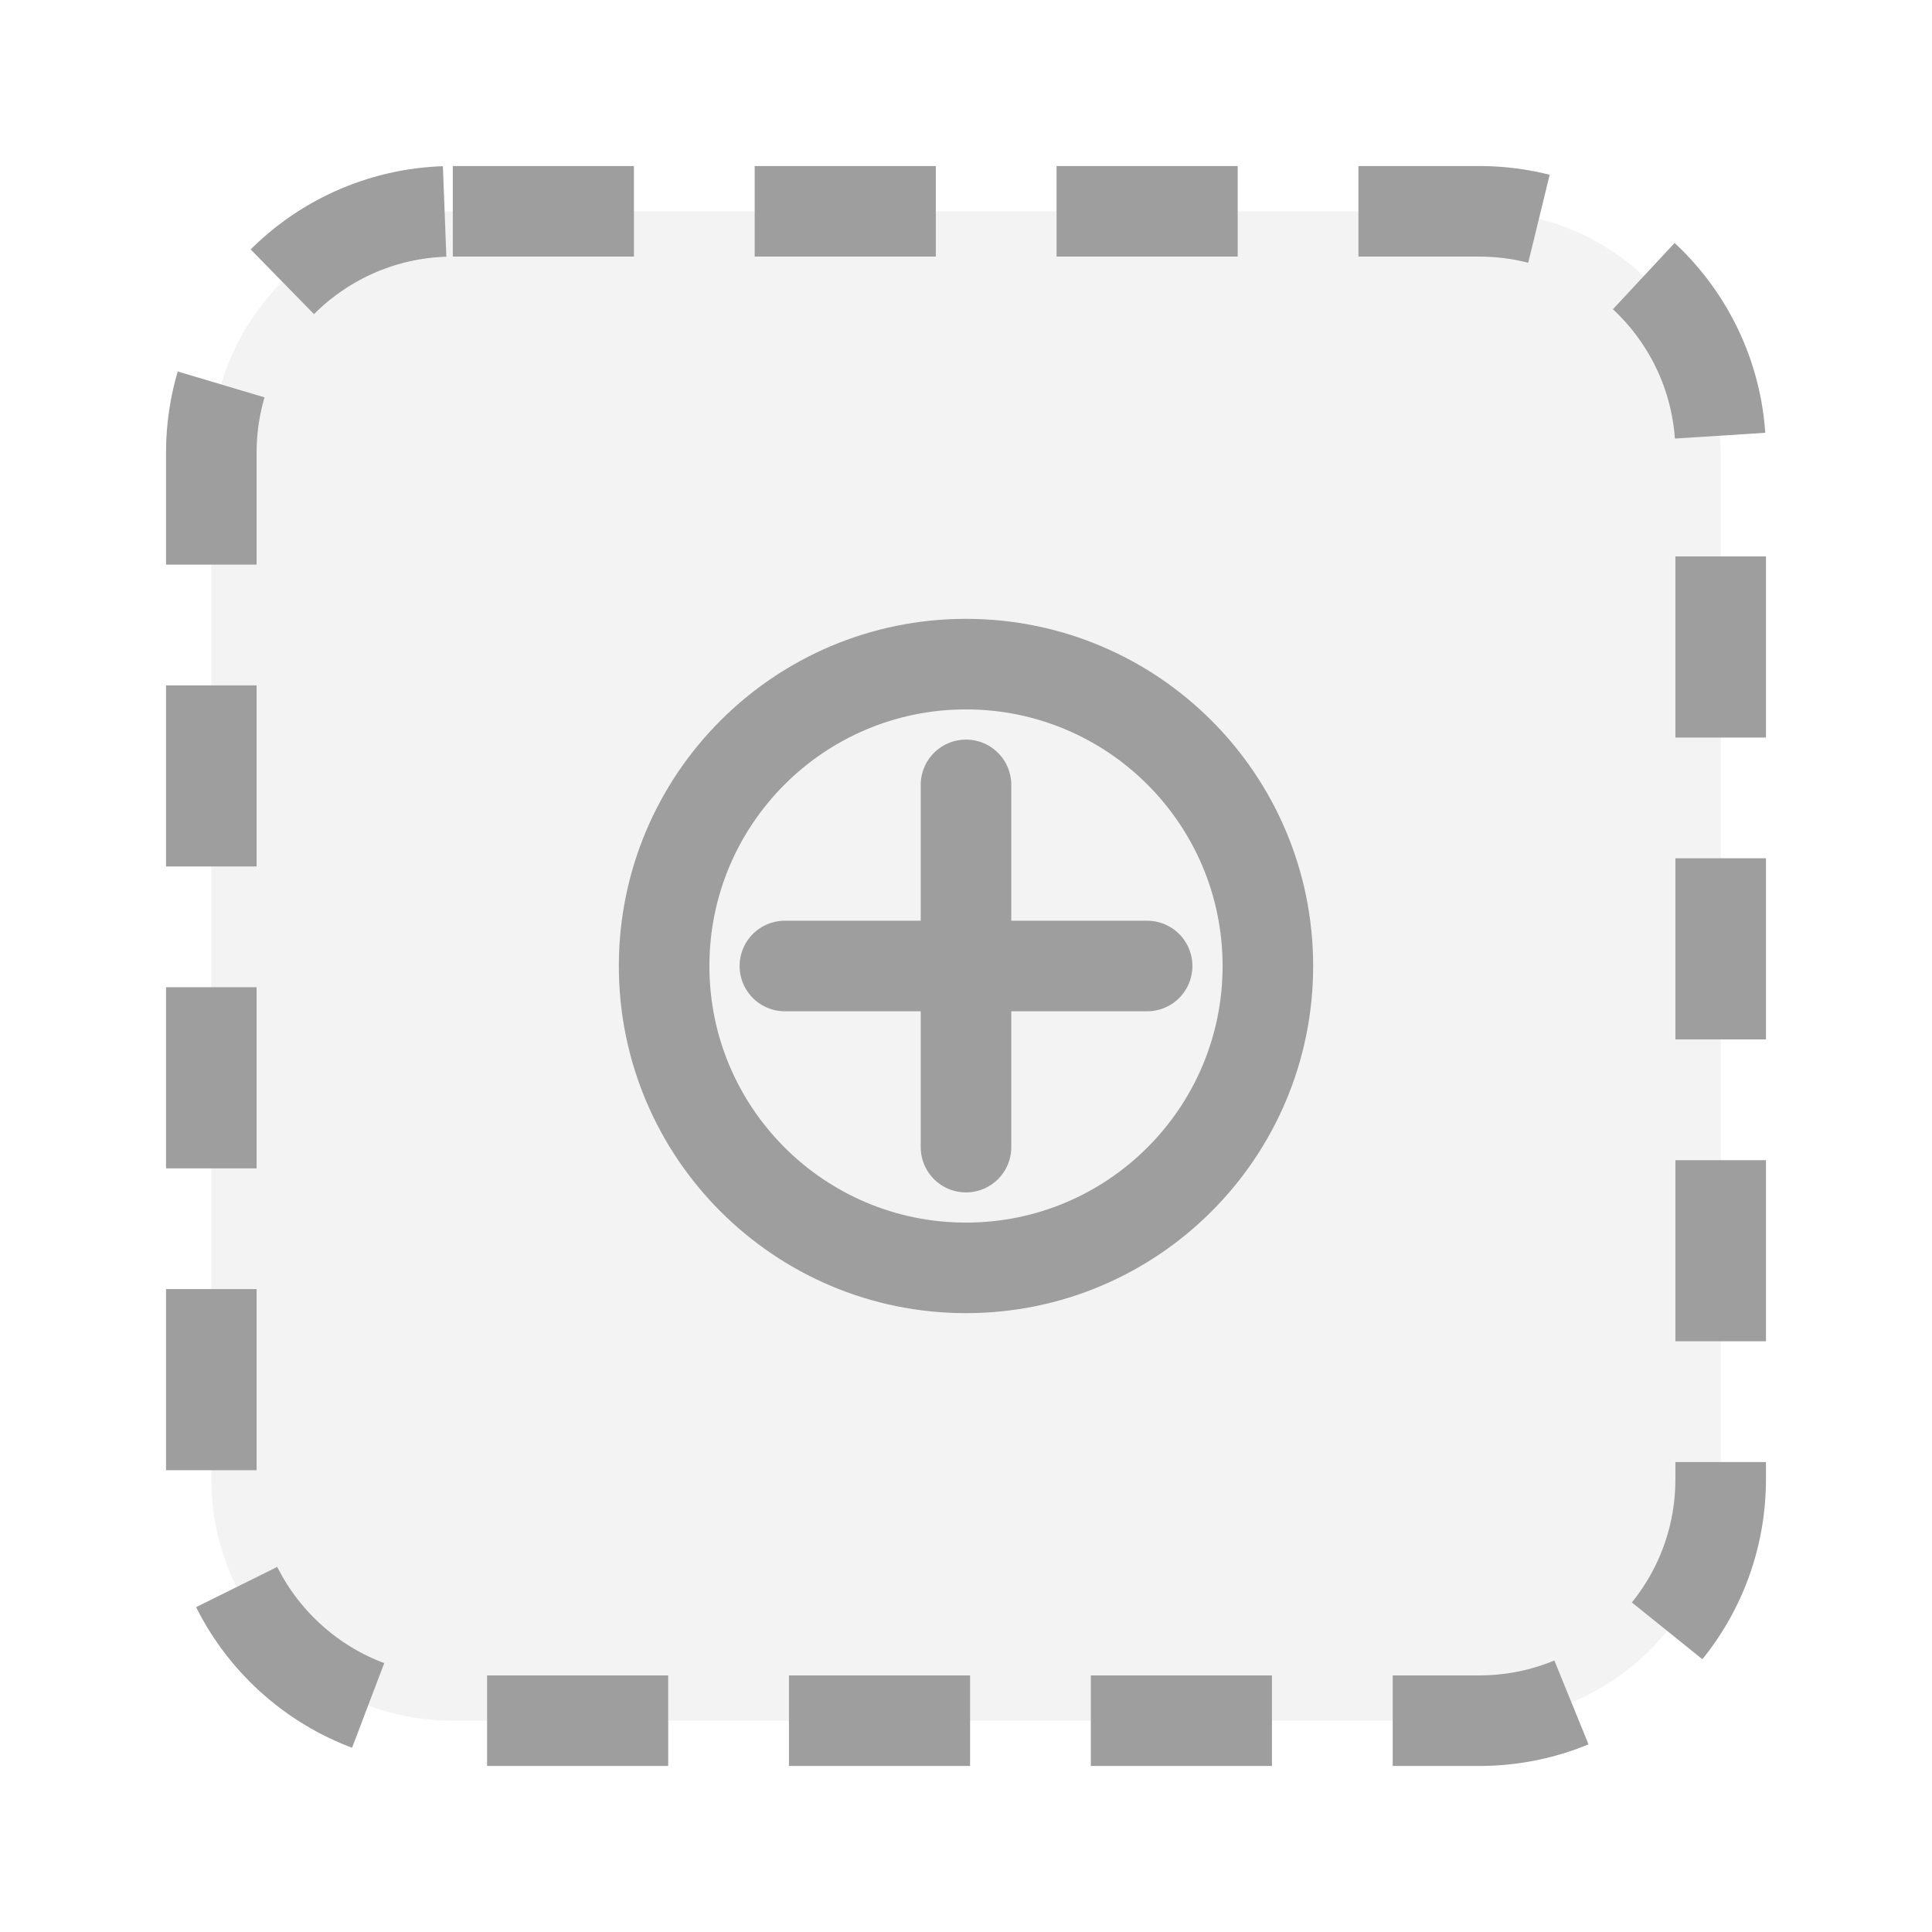
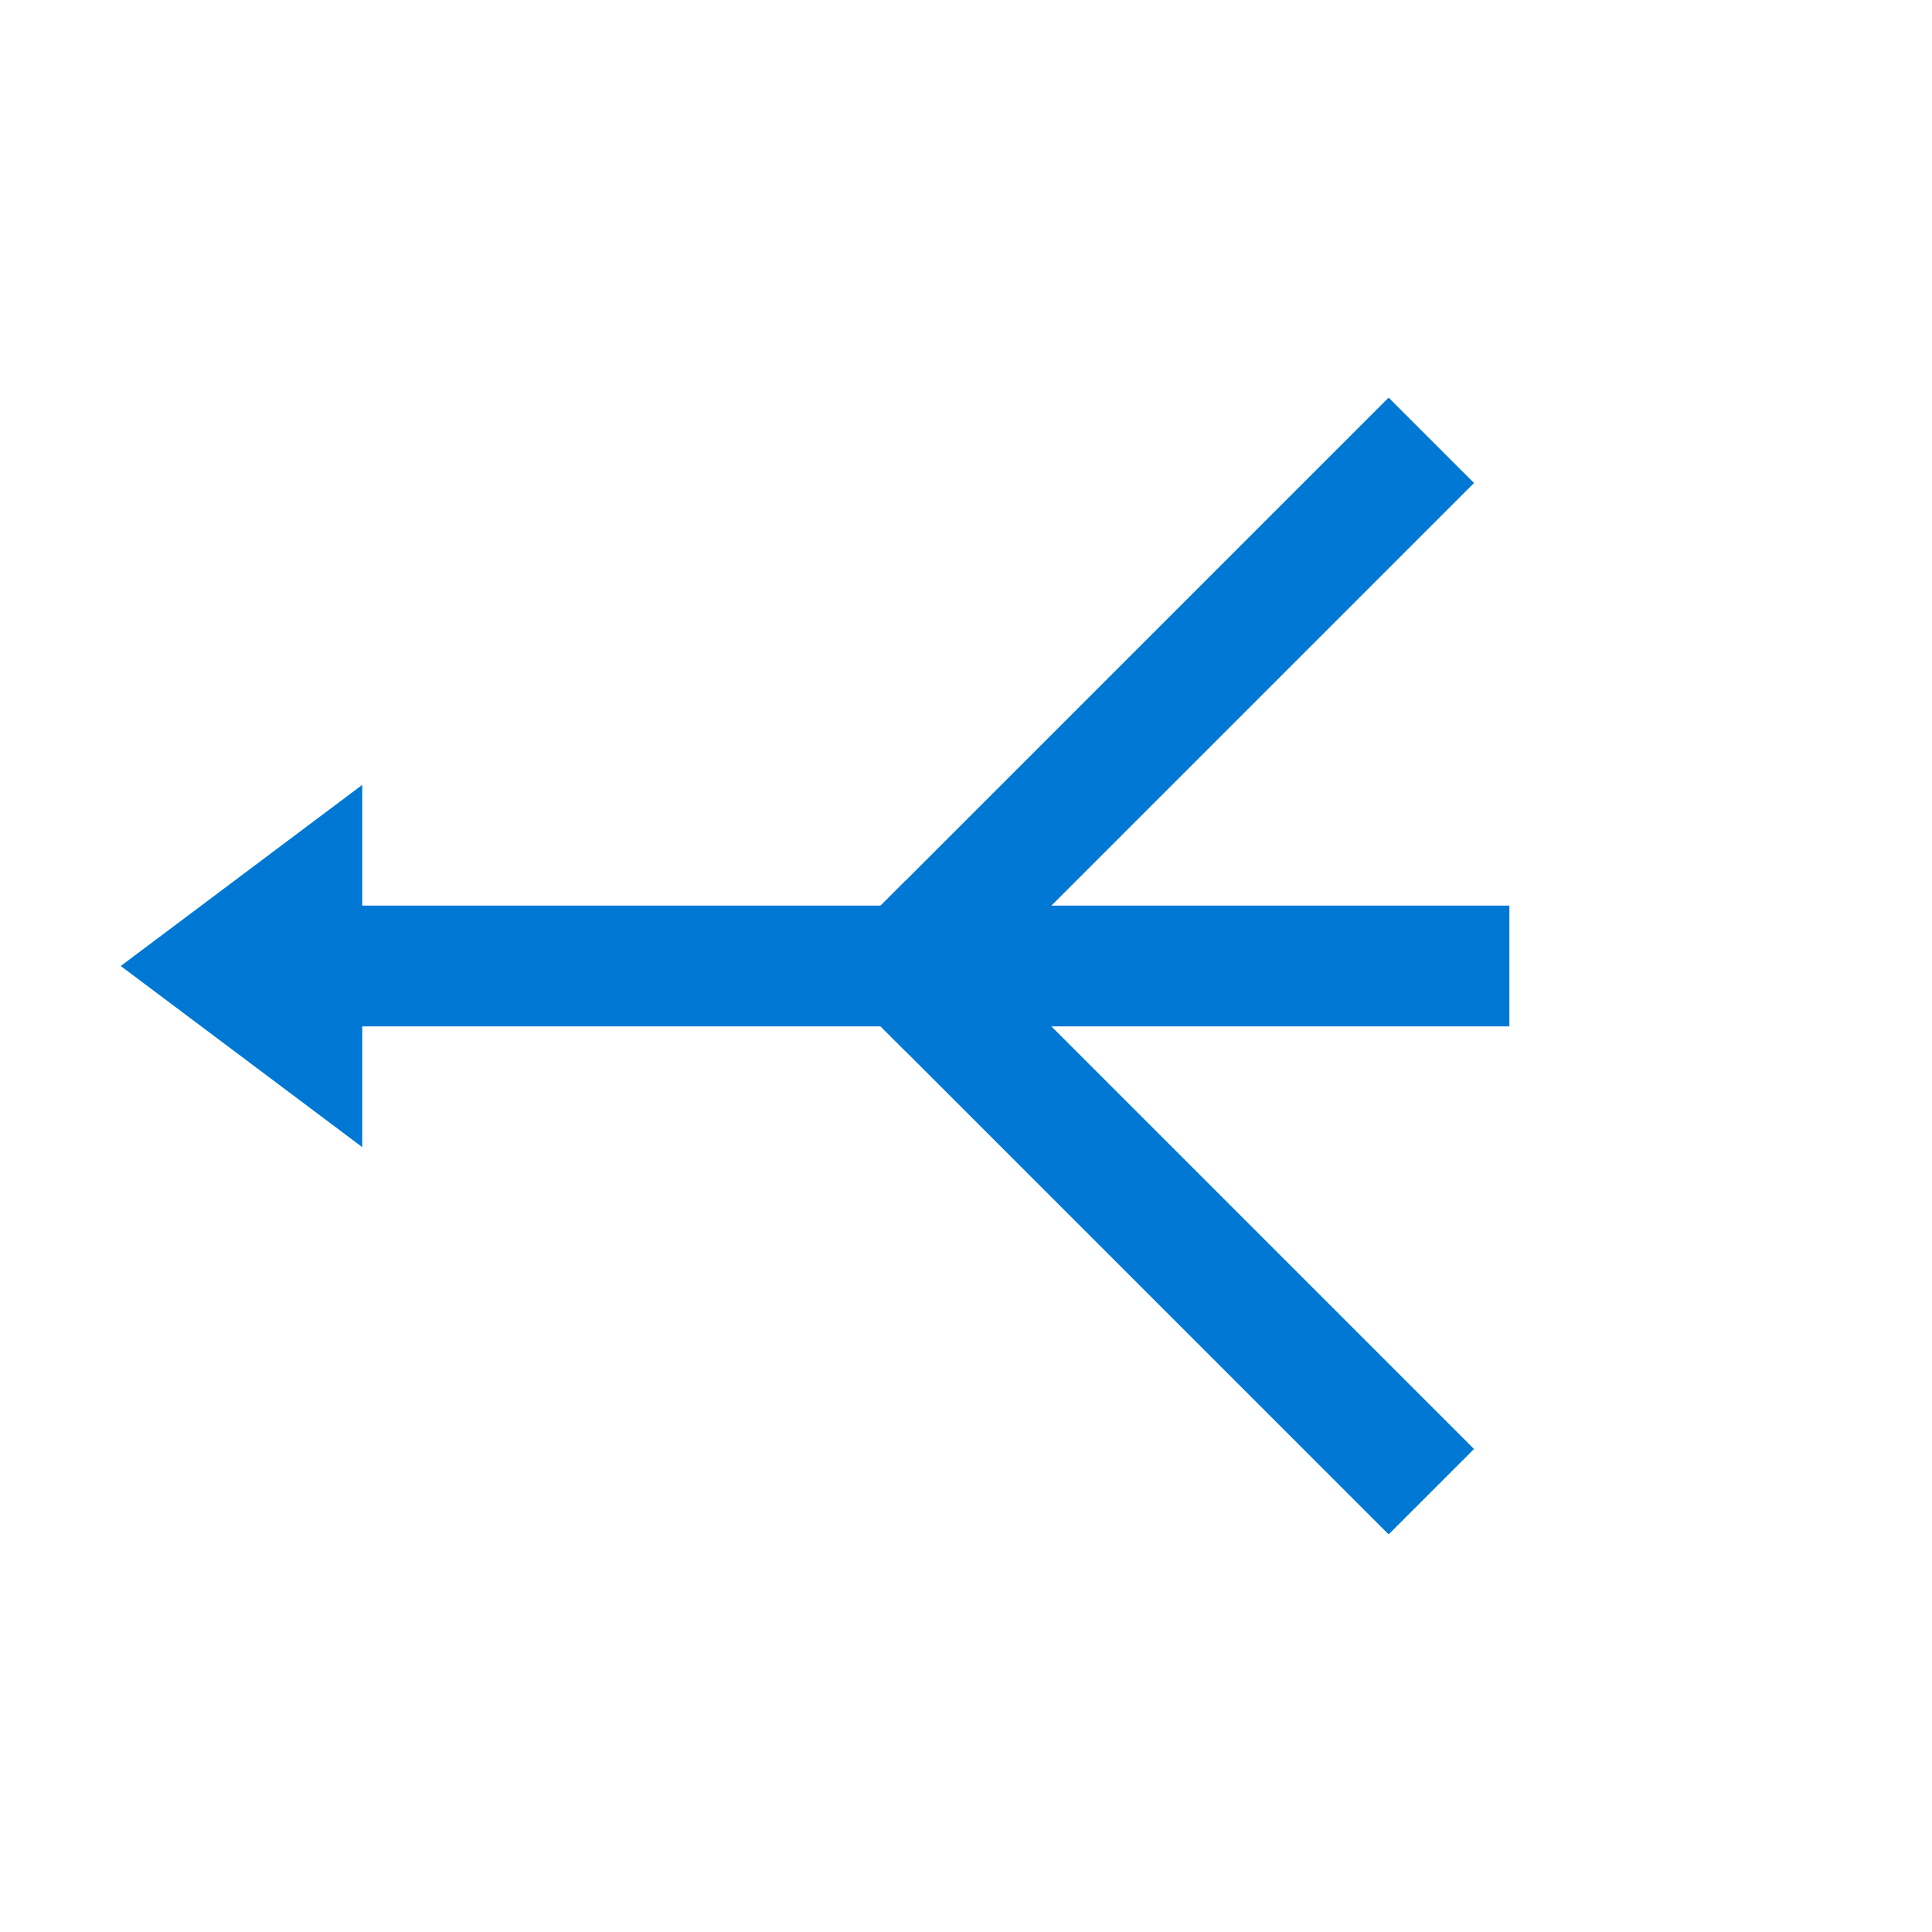
<svg xmlns="http://www.w3.org/2000/svg" width="32" height="32" viewBox="0 0 32 32">
-   <g id="sql-execution-plan-Parallelism-placeholder">
-     <rect x="3.5" y="3.5" width="25" height="25" rx="4" ry="4" fill="#F3F3F3" stroke="#9E9E9E" stroke-width="1.5" stroke-dasharray="3 2" />
-     <circle cx="16" cy="16" r="5" fill="none" stroke="#9E9E9E" stroke-width="1.5" />
-     <path d="M 13 16 L 19 16 M 16 13 L 16 19" stroke="#9E9E9E" stroke-width="1.5" stroke-linecap="round" />
+   <g transform="rotate(-90 16 16)">
+     <g id="merge-join-flow" stroke="#0078D4" stroke-width="2" fill="none" stroke-linejoin="round" stroke-linecap="square">
+       <path id="merge-join-output-path" d="M 16 24 L 16 5" />
+       <path id="merge-join-left-merge-path" d="M 8 23 L 16 15" />
+       <path id="merge-join-right-merge-path" d="M 24 23 L 16 15" />
+     </g>
+     <g id="merge-join-arrowhead" fill="#0078D4">
+       <polygon id="merge-join-output-arrowhead" points="13,6 16,2 19,6" />
+     </g>
  </g>
</svg>
